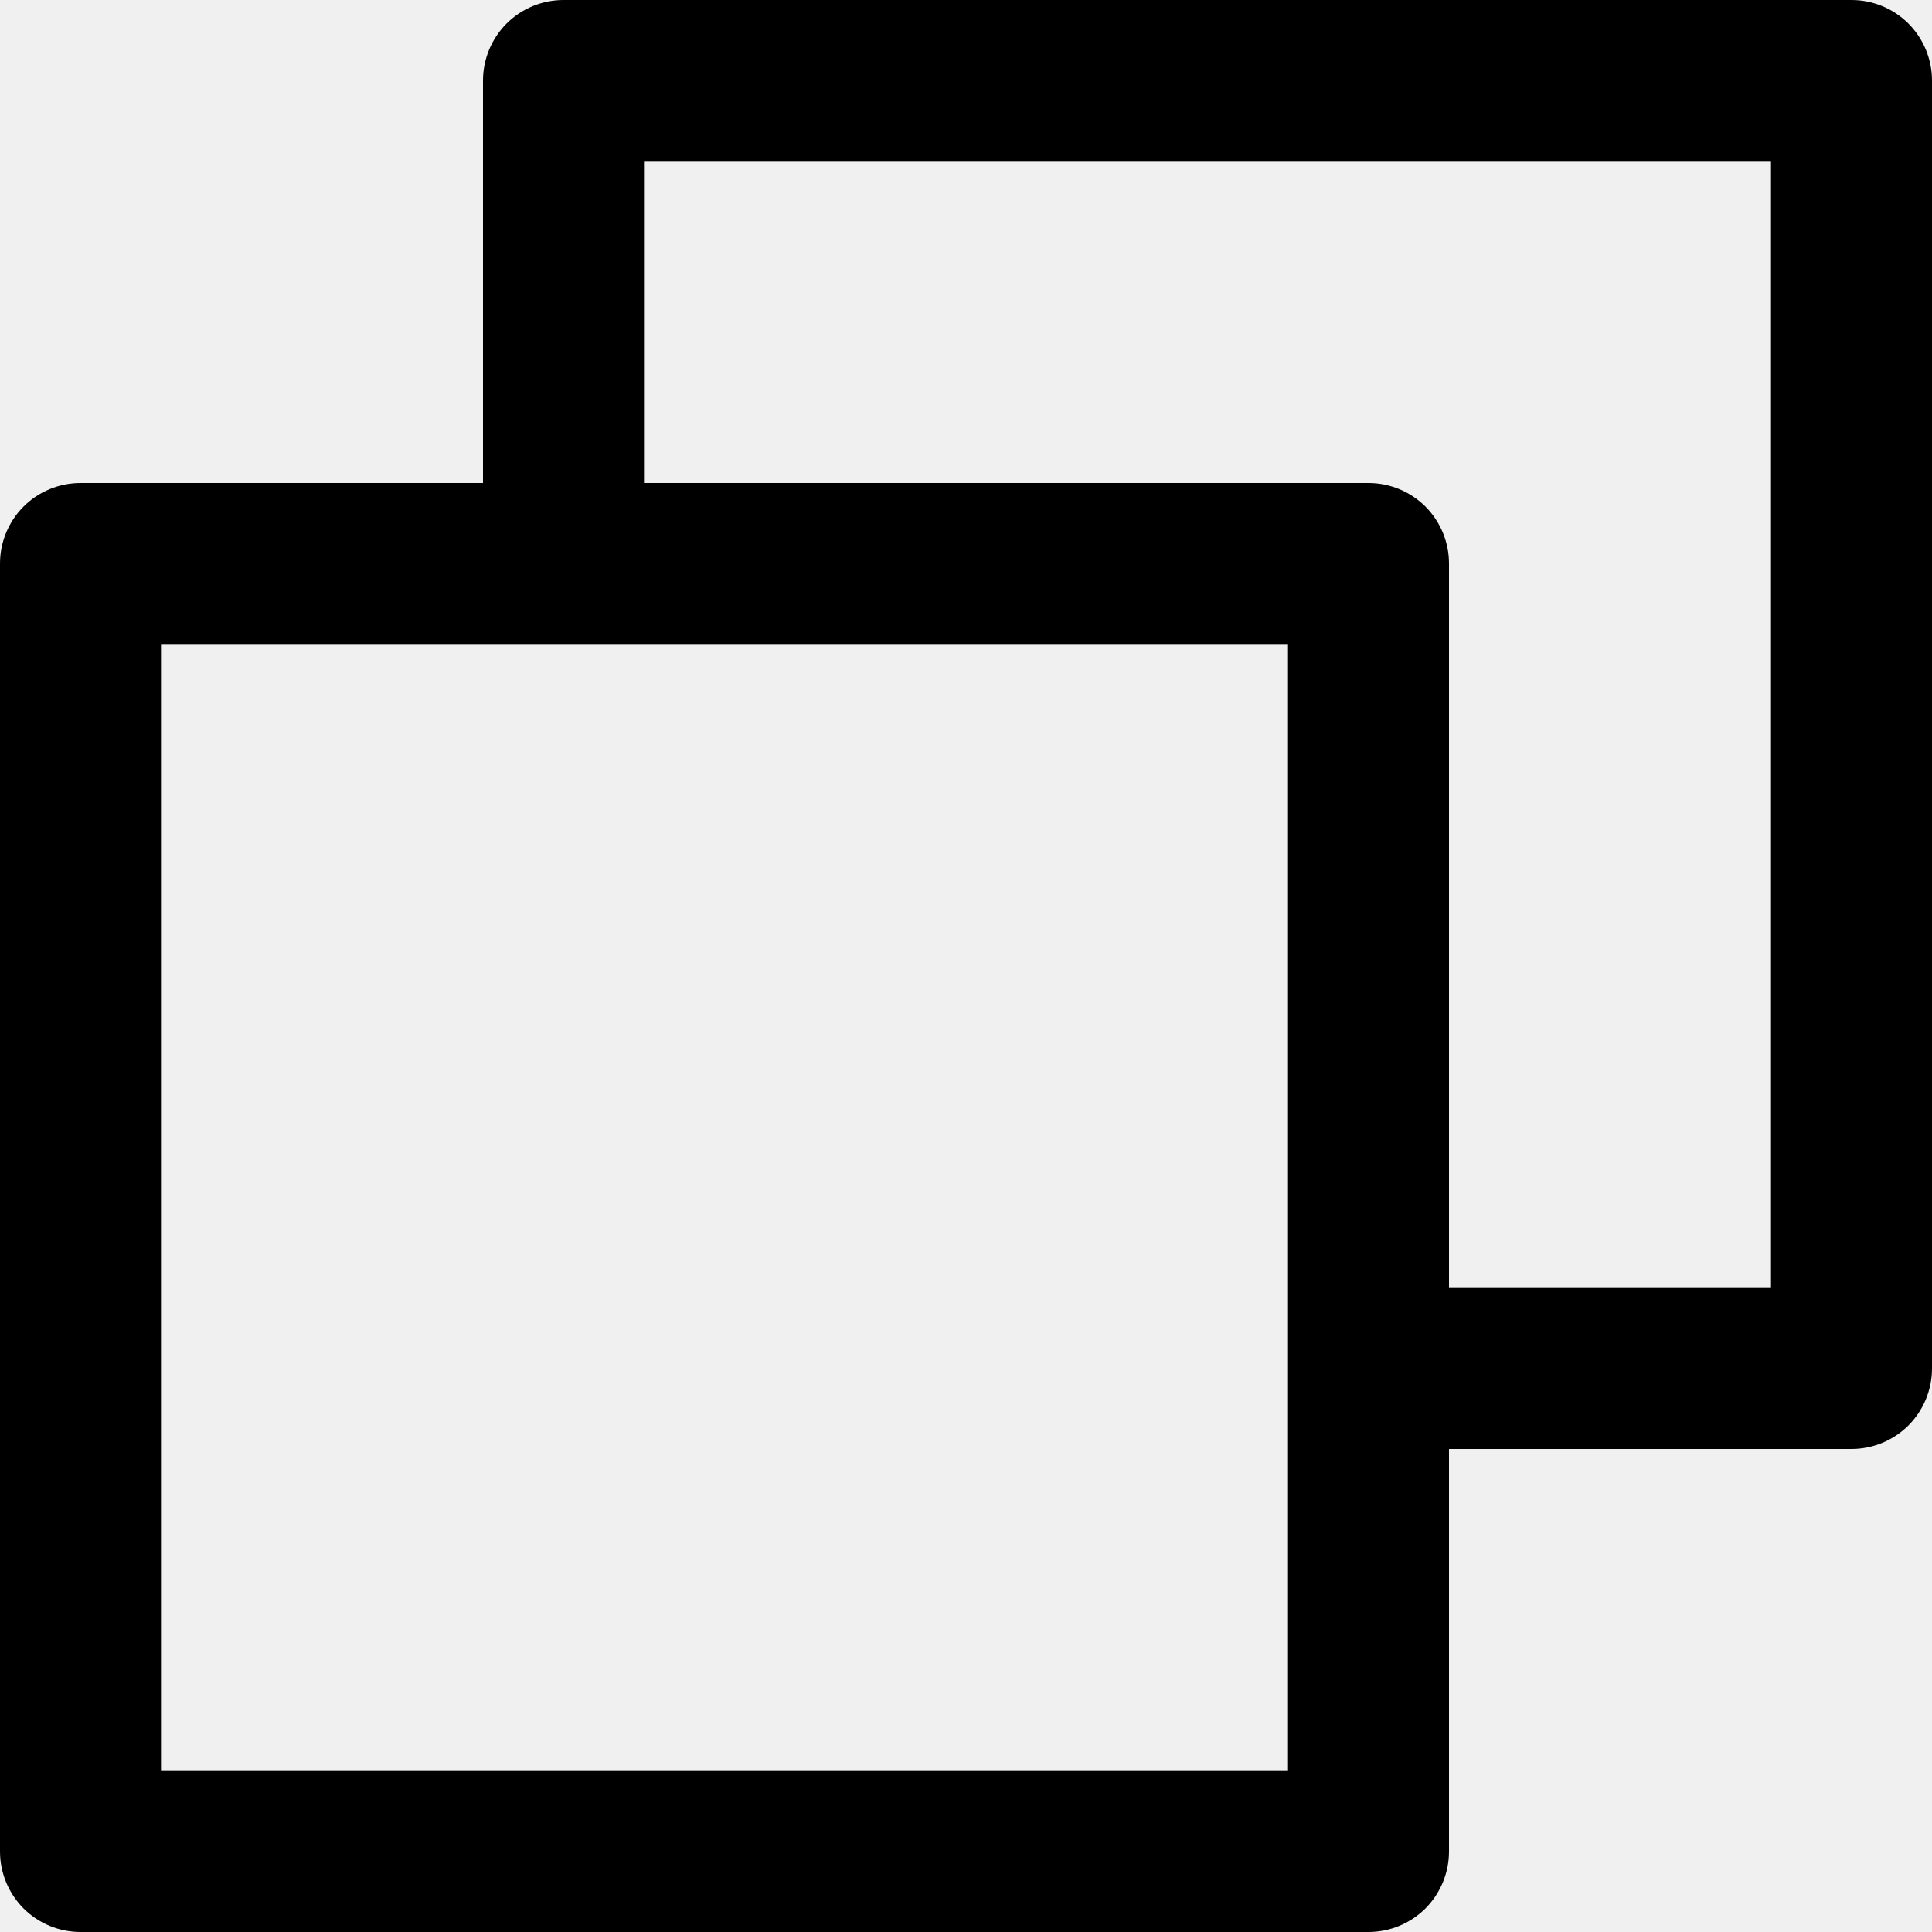
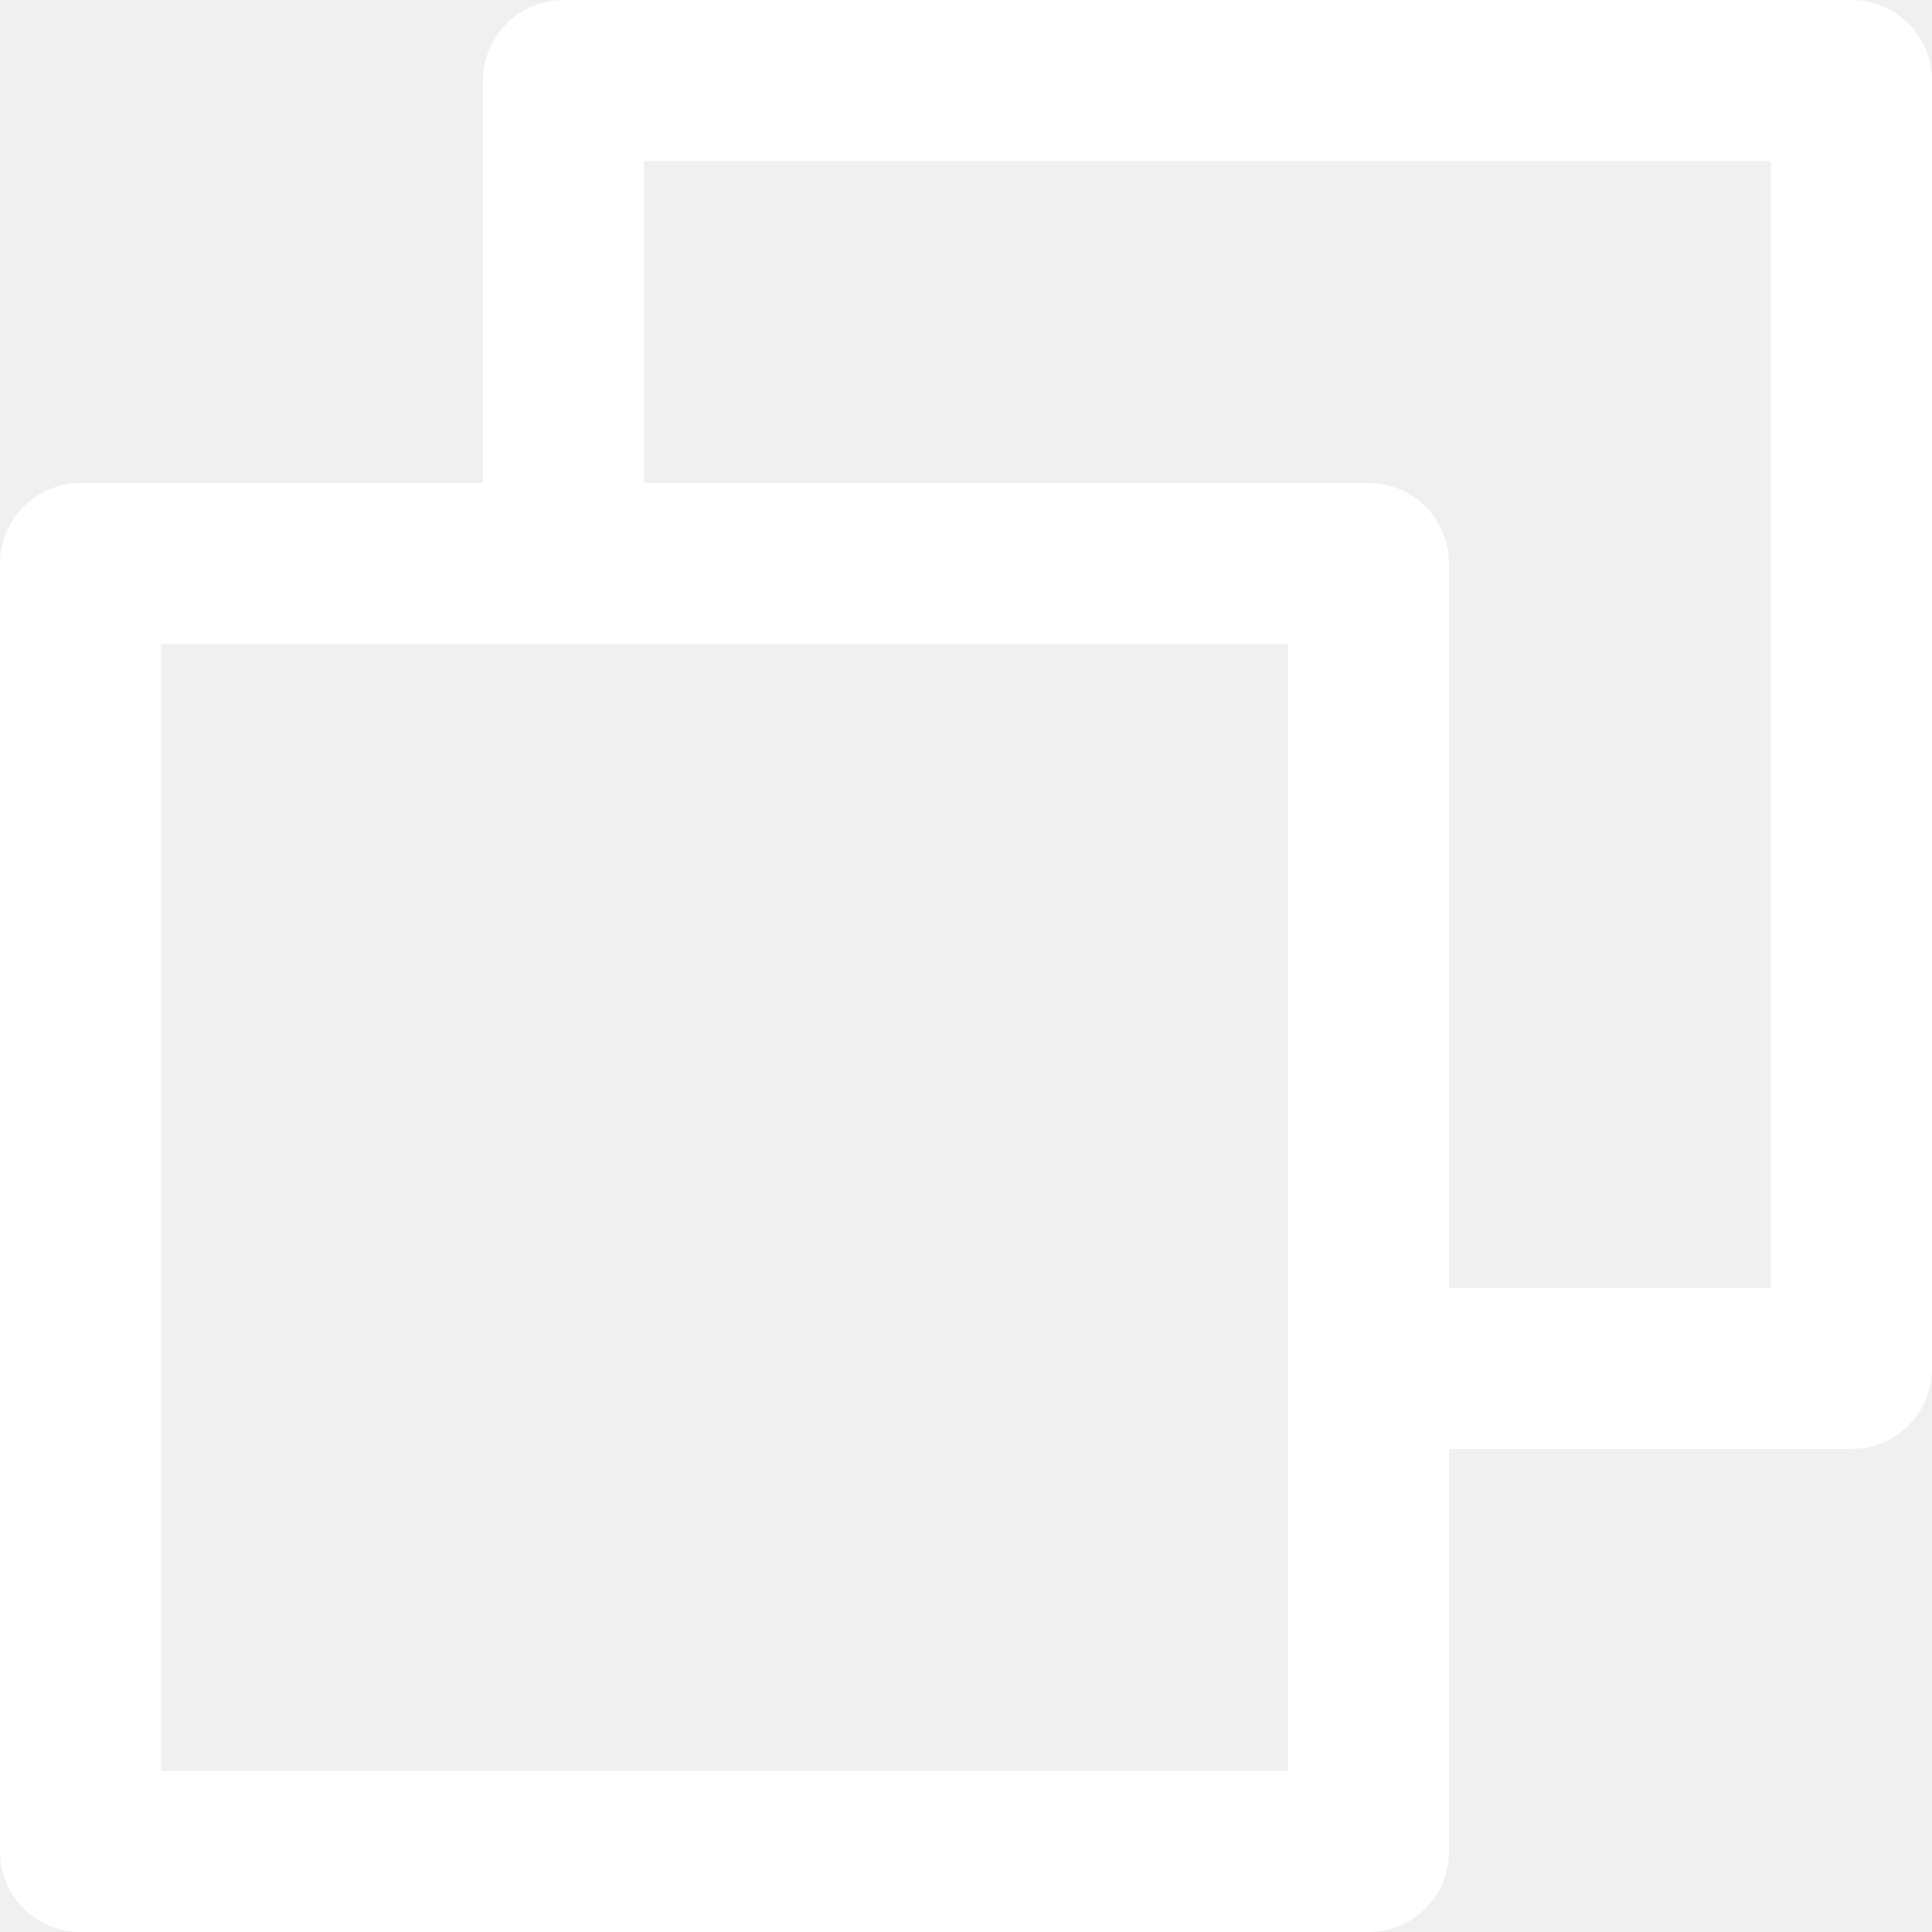
<svg xmlns="http://www.w3.org/2000/svg" width="36" height="36" viewBox="0 0 36 36" fill="none">
-   <path d="M34.5 0H10.5C10.102 0 9.721 0.158 9.439 0.439C9.158 0.721 9 1.102 9 1.5V9H1.5C1.102 9 0.721 9.158 0.439 9.439C0.158 9.721 0 10.102 0 10.5V34.5C0 34.898 0.158 35.279 0.439 35.561C0.721 35.842 1.102 36 1.5 36H25.5C25.898 36 26.279 35.842 26.561 35.561C26.842 35.279 27 34.898 27 34.5V27H34.5C34.898 27 35.279 26.842 35.561 26.561C35.842 26.279 36 25.898 36 25.5V1.5C36 1.102 35.842 0.721 35.561 0.439C35.279 0.158 34.898 0 34.5 0ZM24 33H3V12H24V33ZM33 24H27V10.5C27 10.102 26.842 9.721 26.561 9.439C26.279 9.158 25.898 9 25.5 9H12V3H33V24Z" fill="black" />
+   <path d="M34.5 0H10.5C10.102 0 9.721 0.158 9.439 0.439C9.158 0.721 9 1.102 9 1.5V9H1.5C1.102 9 0.721 9.158 0.439 9.439C0.158 9.721 0 10.102 0 10.5V34.5C0 34.898 0.158 35.279 0.439 35.561C0.721 35.842 1.102 36 1.5 36H25.5C25.898 36 26.279 35.842 26.561 35.561C26.842 35.279 27 34.898 27 34.5V27H34.5C34.898 27 35.279 26.842 35.561 26.561C35.842 26.279 36 25.898 36 25.5V1.5C36 1.102 35.842 0.721 35.561 0.439C35.279 0.158 34.898 0 34.5 0ZM24 33H3V12H24V33ZM33 24H27V10.5C27 10.102 26.842 9.721 26.561 9.439C26.279 9.158 25.898 9 25.5 9H12V3H33V24Z" fill="#fff" />
</svg>
